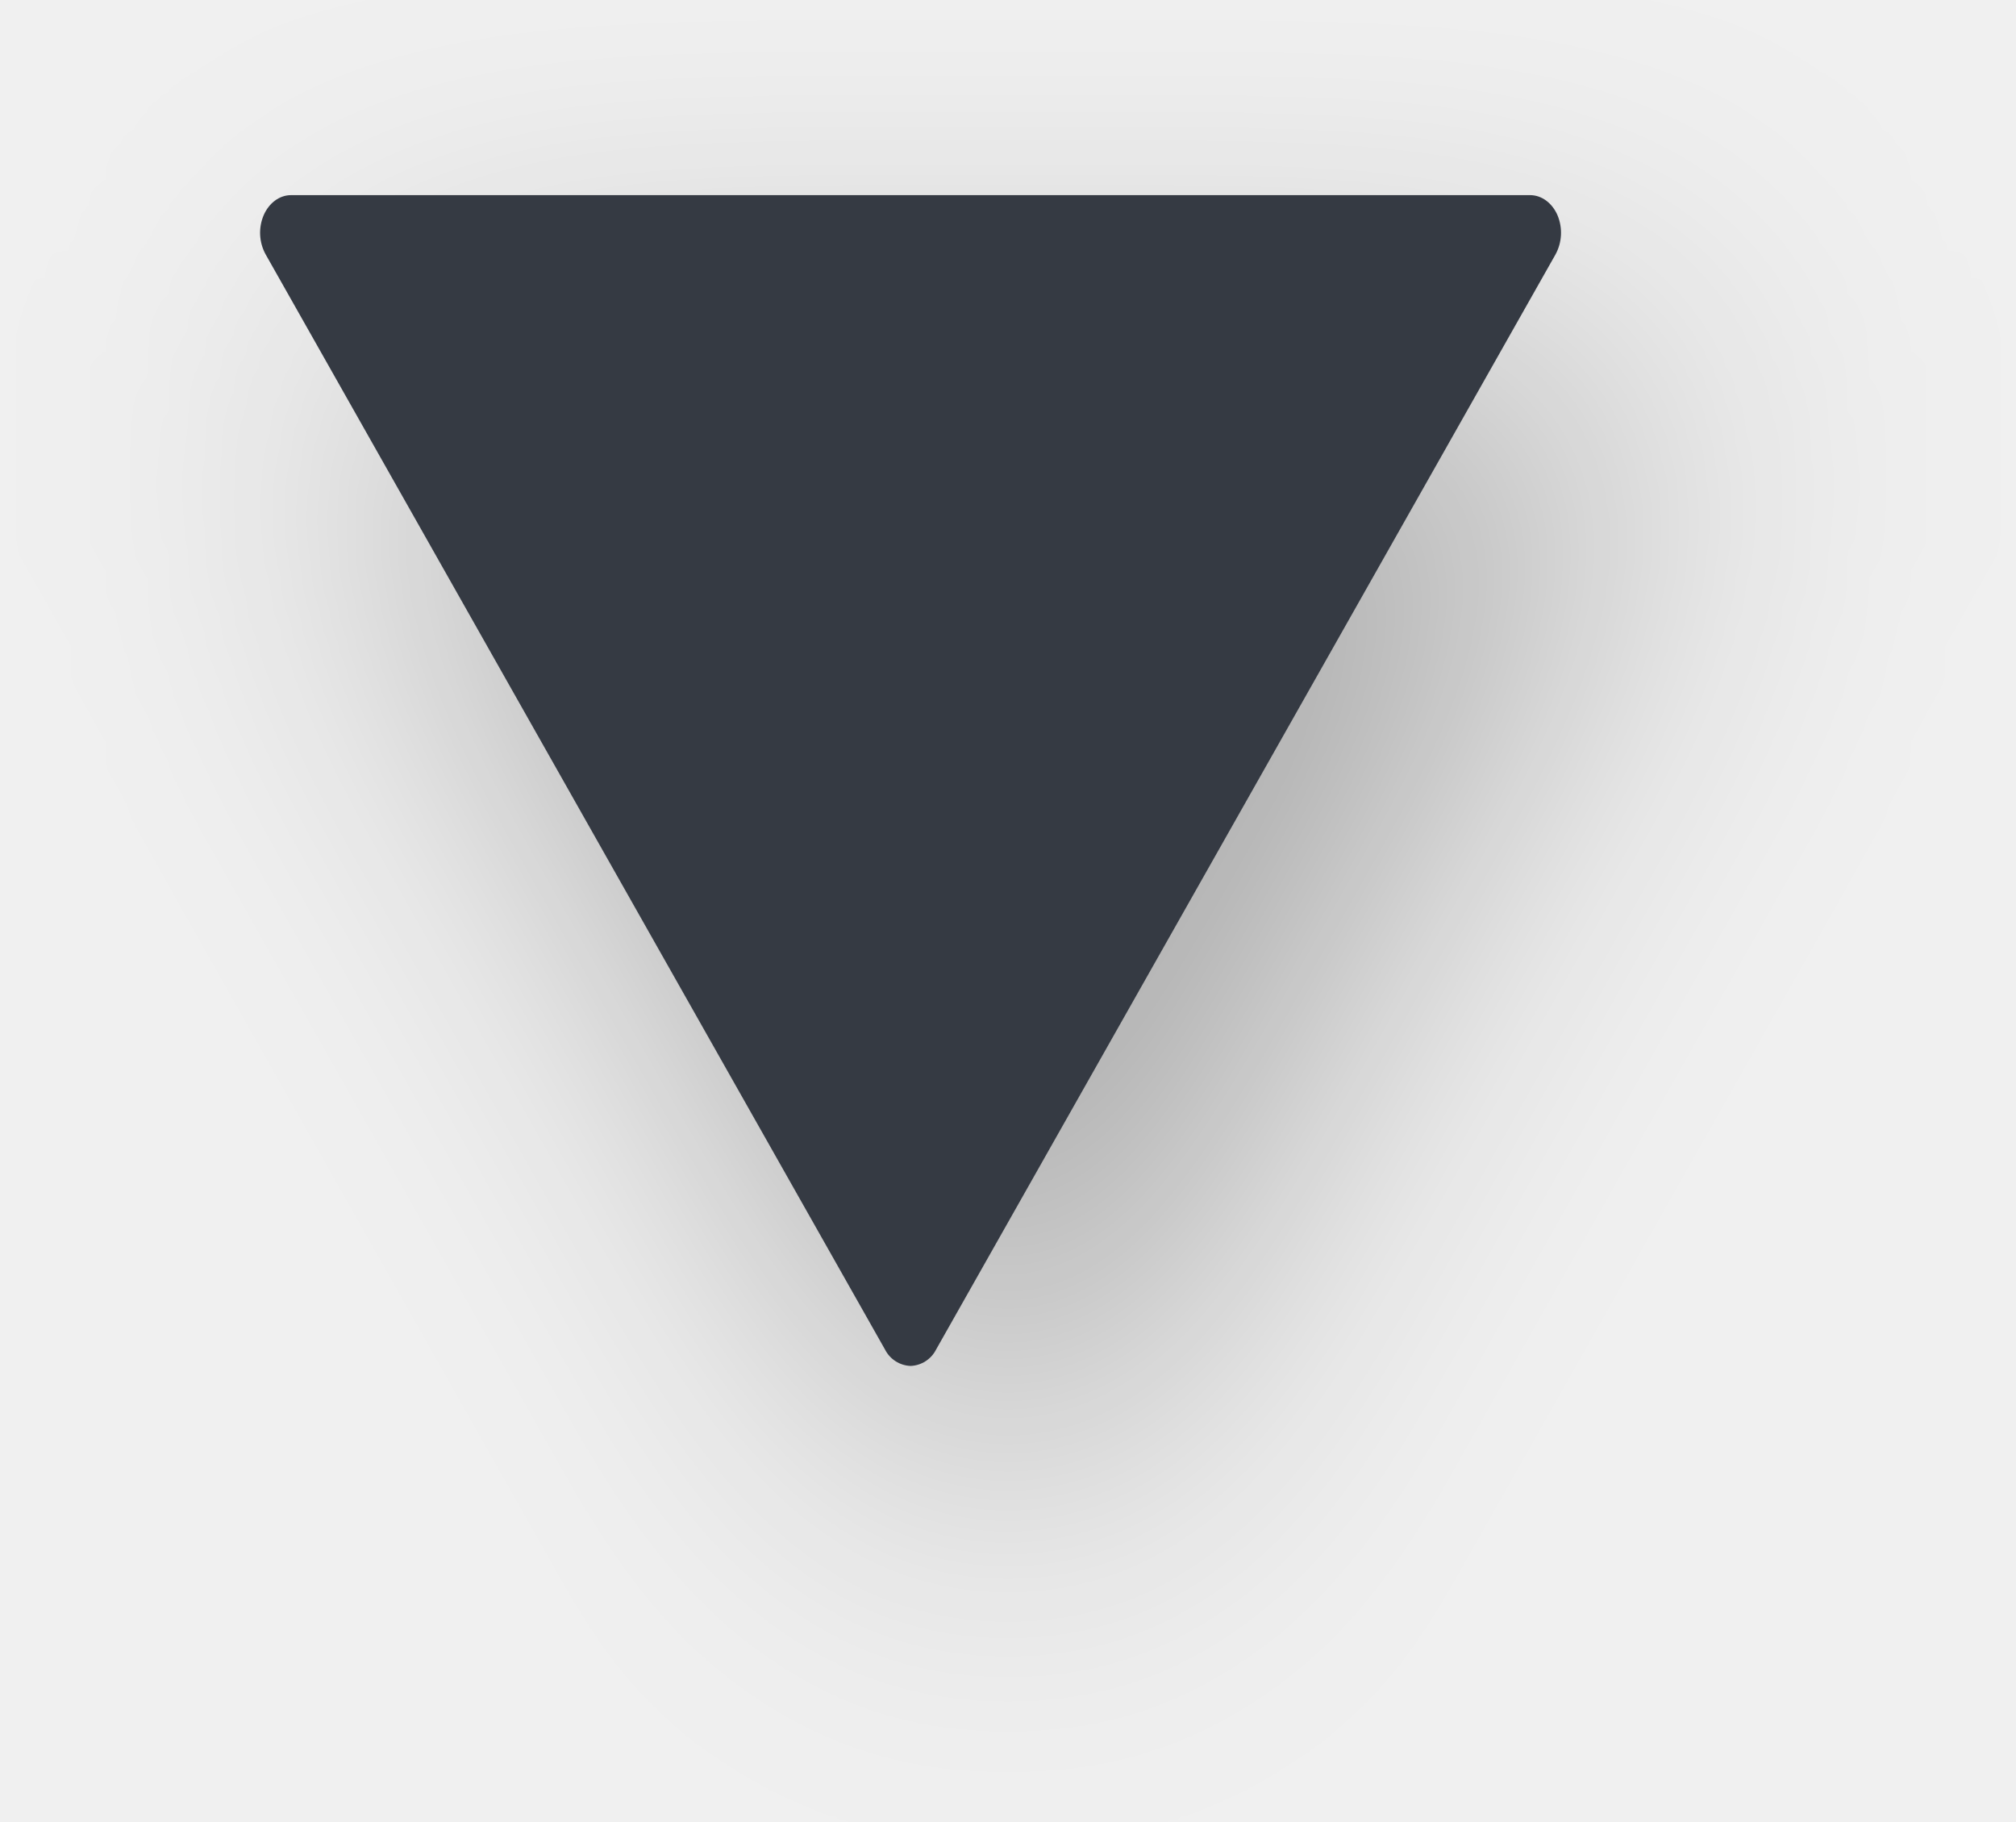
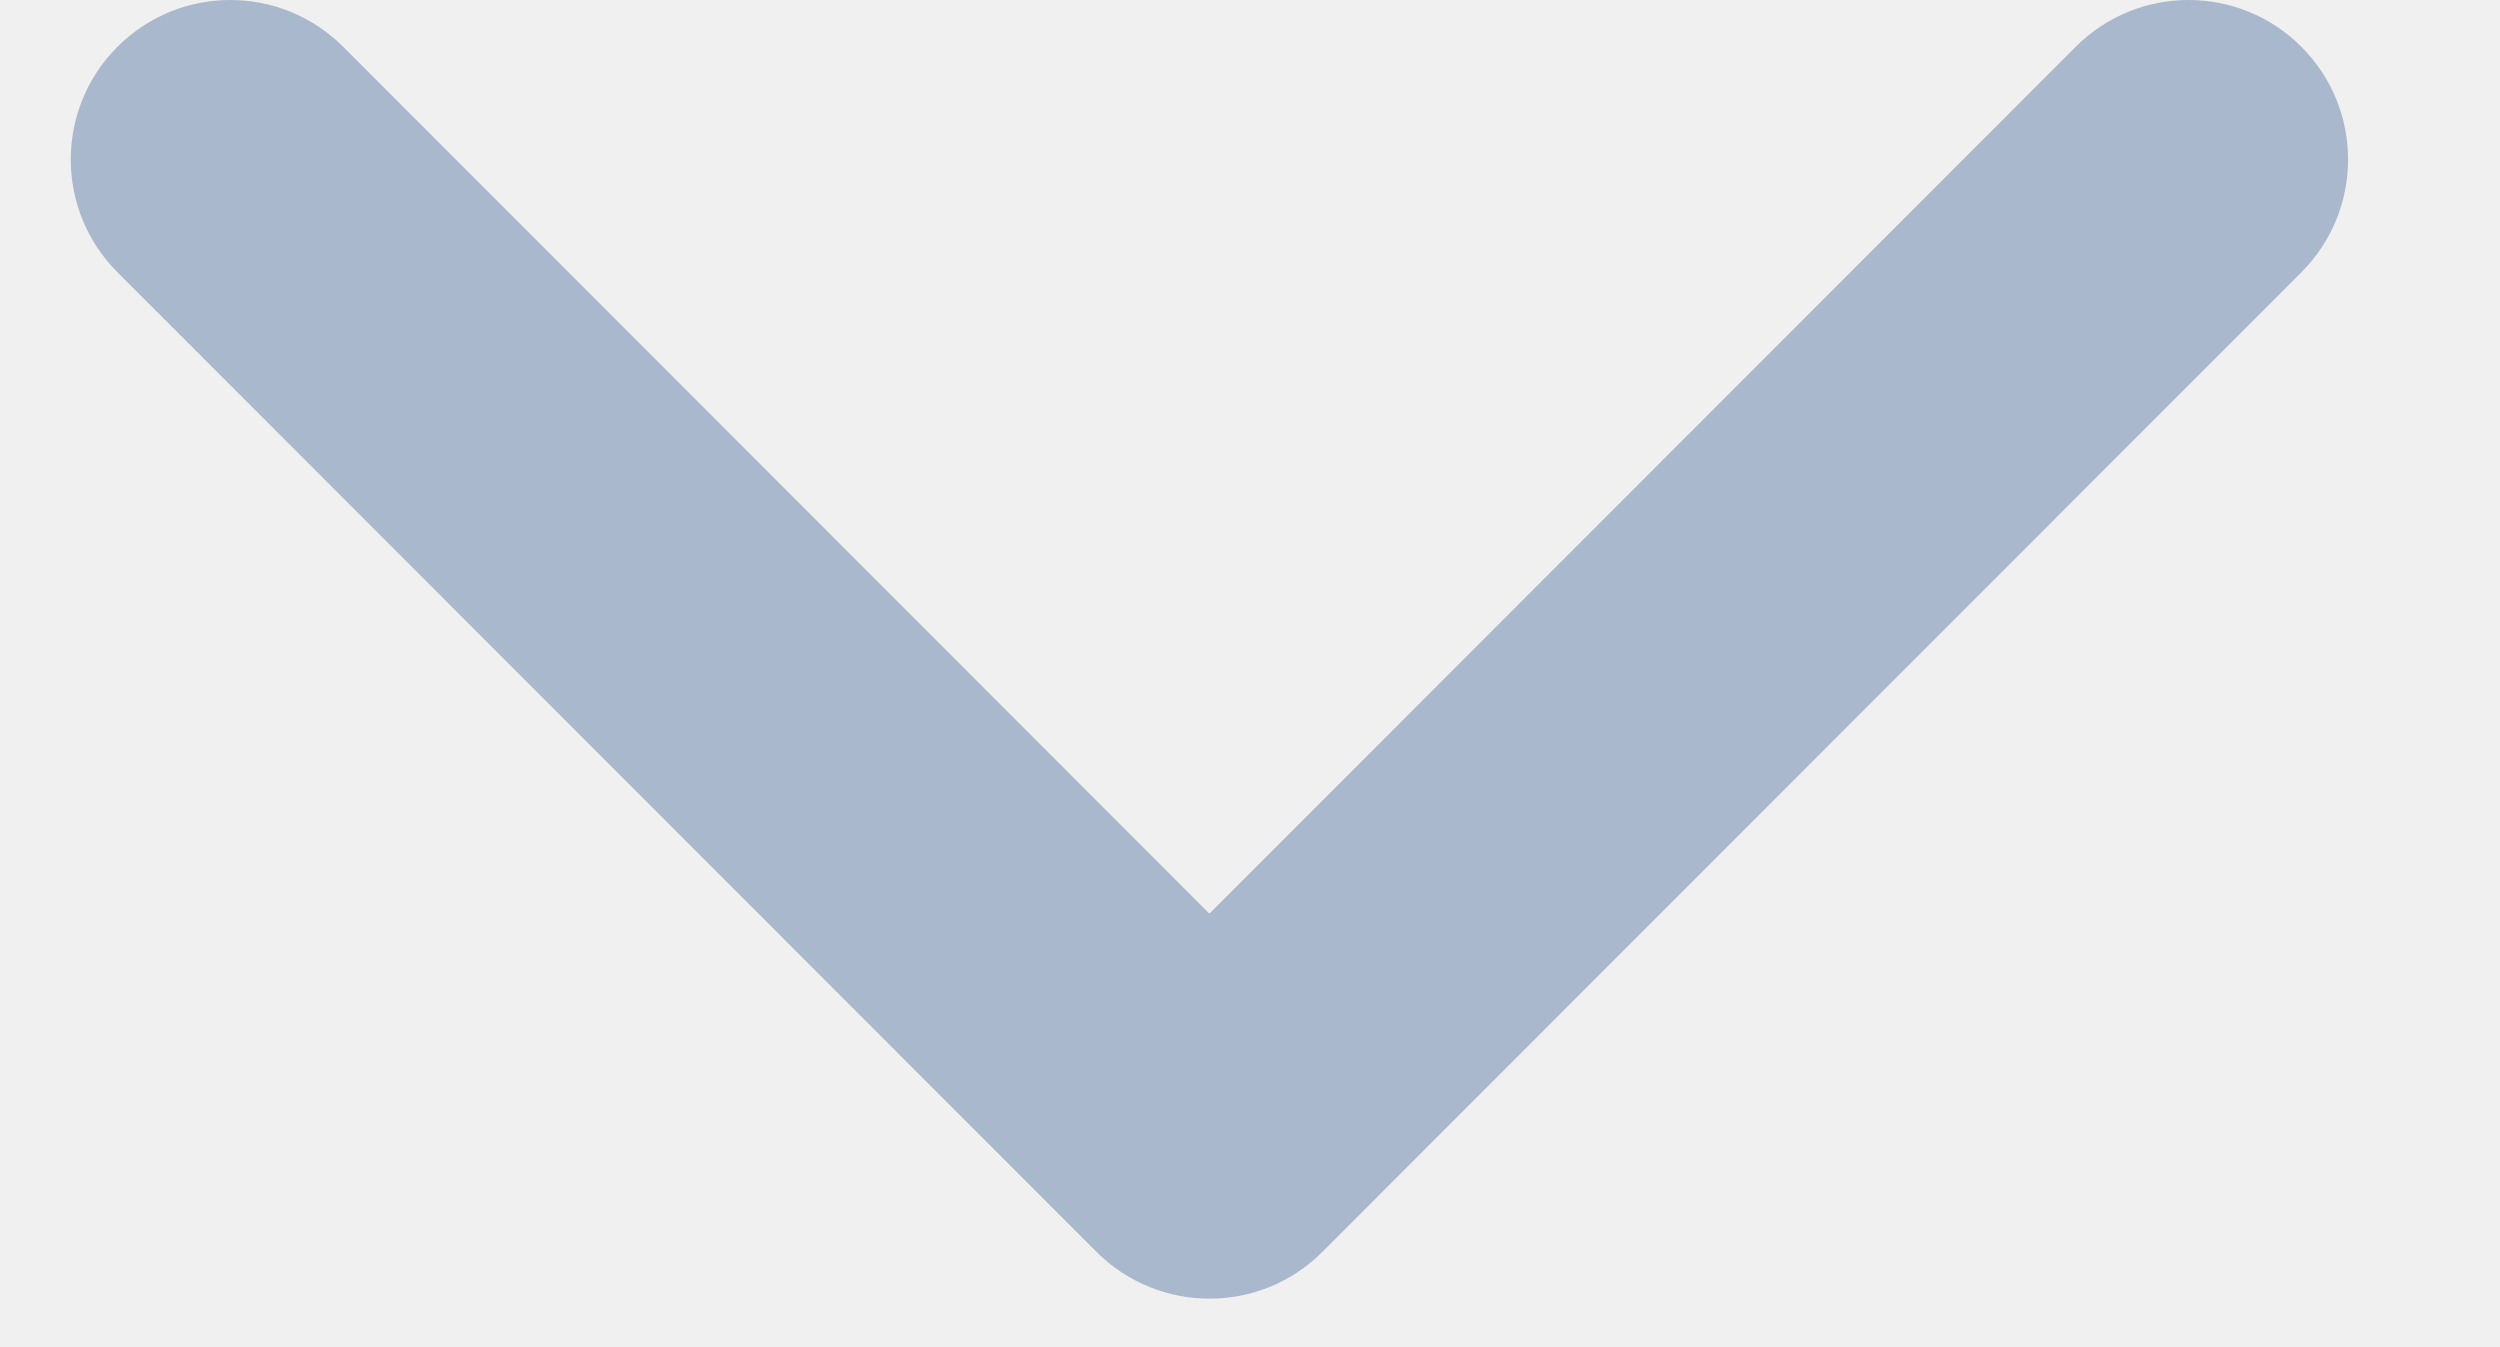
- <svg xmlns="http://www.w3.org/2000/svg" width="31" height="28">
-   <defs>
-     <mask id="pmq9b" width="2" height="2" x="-1" y="-1">
-       <path fill="#fff" d="M4 3h20v18H4z" />
-       <path d="M14.393 20.75L23.92 3.91a.697.697 0 0 0 .03-.6c-.082-.19-.244-.31-.422-.31H4.476c-.178 0-.34.12-.422.31a.69.69 0 0 0 .03.6l9.526 16.84a.46.46 0 0 0 .392.25.459.459 0 0 0 .391-.25z" />
-     </mask>
-     <filter id="pmq9a" width="55.5" height="54.6" x="-13" y="-14" filterUnits="userSpaceOnUse">
-       <feOffset dx="1.5" dy="2.6" in="SourceGraphic" result="FeOffset1023Out" />
-       <feGaussianBlur in="FeOffset1023Out" result="FeGaussianBlur1024Out" stdDeviation="2.8 2.8" />
-     </filter>
-   </defs>
-   <g filter="url(#pmq9a)">
-     <path fill="none" d="M14.393 20.75L23.92 3.91a.697.697 0 0 0 .03-.6c-.082-.19-.244-.31-.422-.31H4.476c-.178 0-.34.12-.422.31a.69.69 0 0 0 .03.6l9.526 16.84a.46.46 0 0 0 .392.25.459.459 0 0 0 .391-.25z" mask="url(&quot;#pmq9b&quot;)" />
-     <path fill-opacity=".29" d="M14.393 20.75L23.92 3.91a.697.697 0 0 0 .03-.6c-.082-.19-.244-.31-.422-.31H4.476c-.178 0-.34.12-.422.31a.69.69 0 0 0 .03.6l9.526 16.84a.46.46 0 0 0 .392.25.459.459 0 0 0 .391-.25z" />
-   </g>
-   <path fill="#353a43" d="M14.393 20.75L23.92 3.91a.697.697 0 0 0 .03-.6c-.082-.19-.244-.31-.422-.31H4.476c-.178 0-.34.12-.422.31a.69.69 0 0 0 .03.6l9.526 16.84a.46.46 0 0 0 .392.25.459.459 0 0 0 .391-.25z" />
+ <svg xmlns="http://www.w3.org/2000/svg" width="13" height="7" viewBox="0 0 13 7" fill="none">
+   <path d="M6.289 6.753C6.077 6.753 5.865 6.672 5.703 6.511L0.611 1.416C0.287 1.092 0.287 0.567 0.611 0.243C0.935 -0.081 1.46 -0.081 1.784 0.243L6.289 4.751L10.794 0.243C11.118 -0.081 11.643 -0.081 11.967 0.243C12.291 0.567 12.291 1.092 11.967 1.416L6.875 6.511C6.713 6.673 6.501 6.753 6.289 6.753Z" fill="#A9B8CD" />
</svg>
